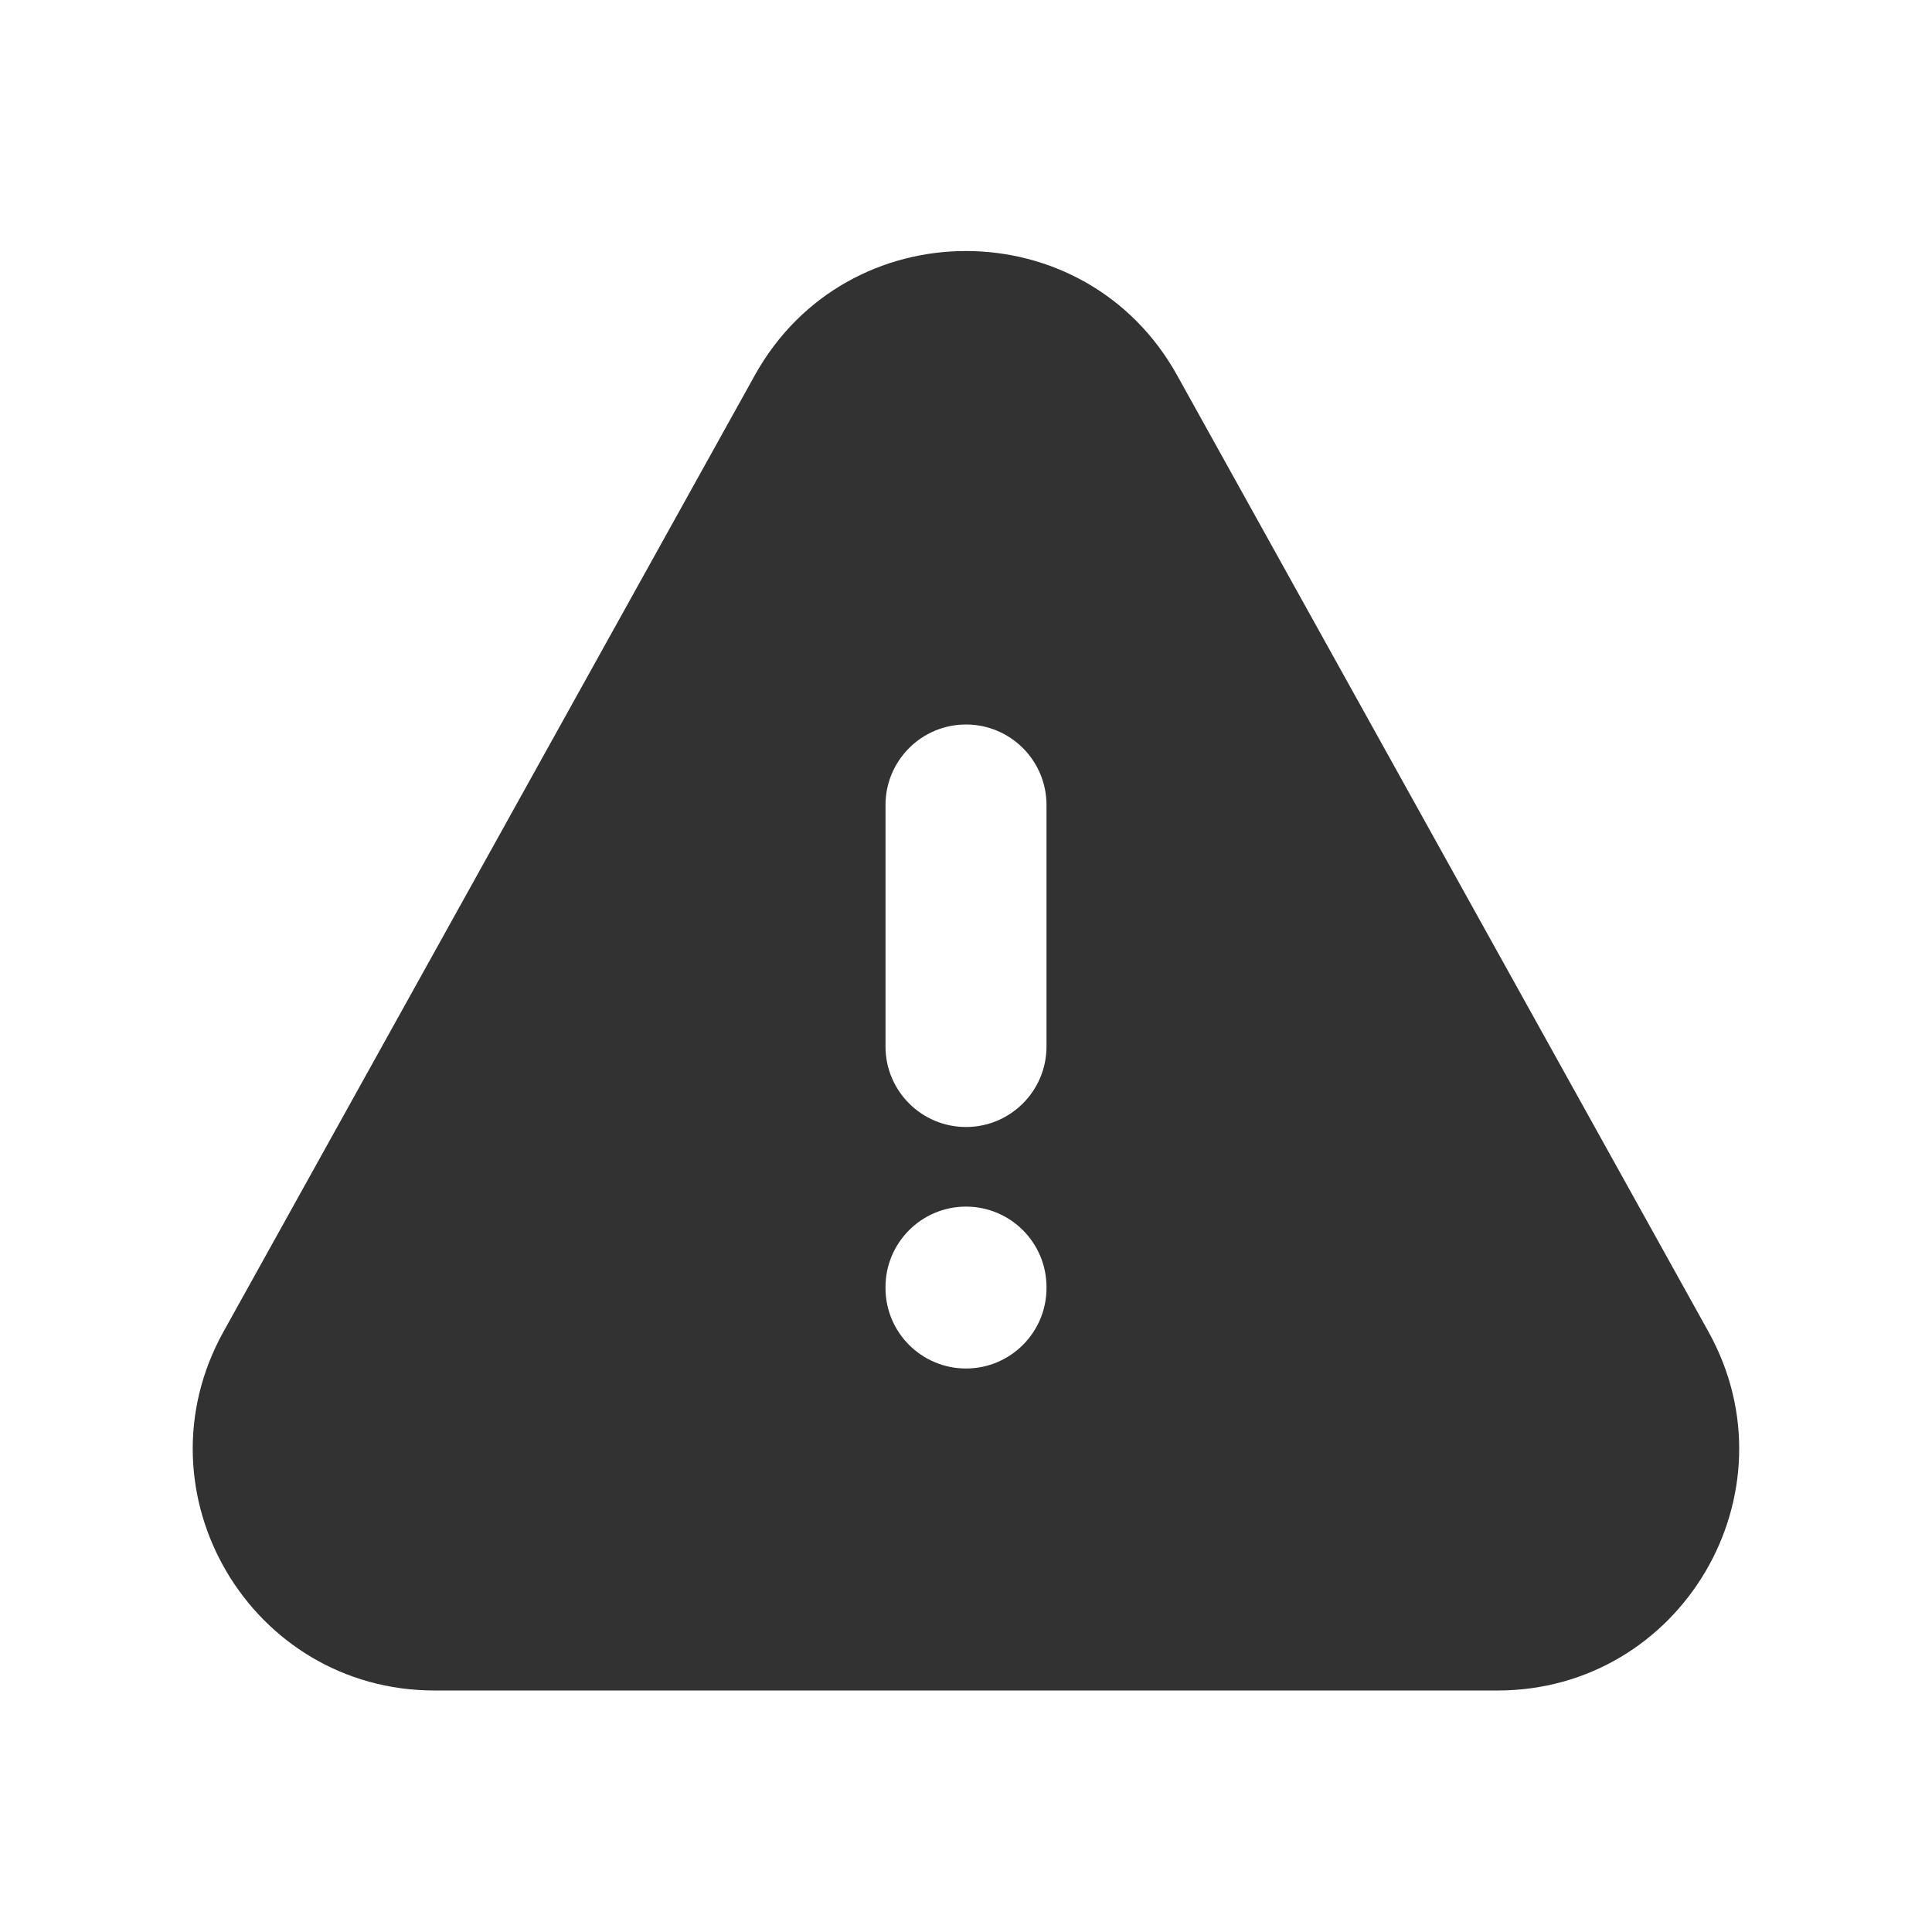
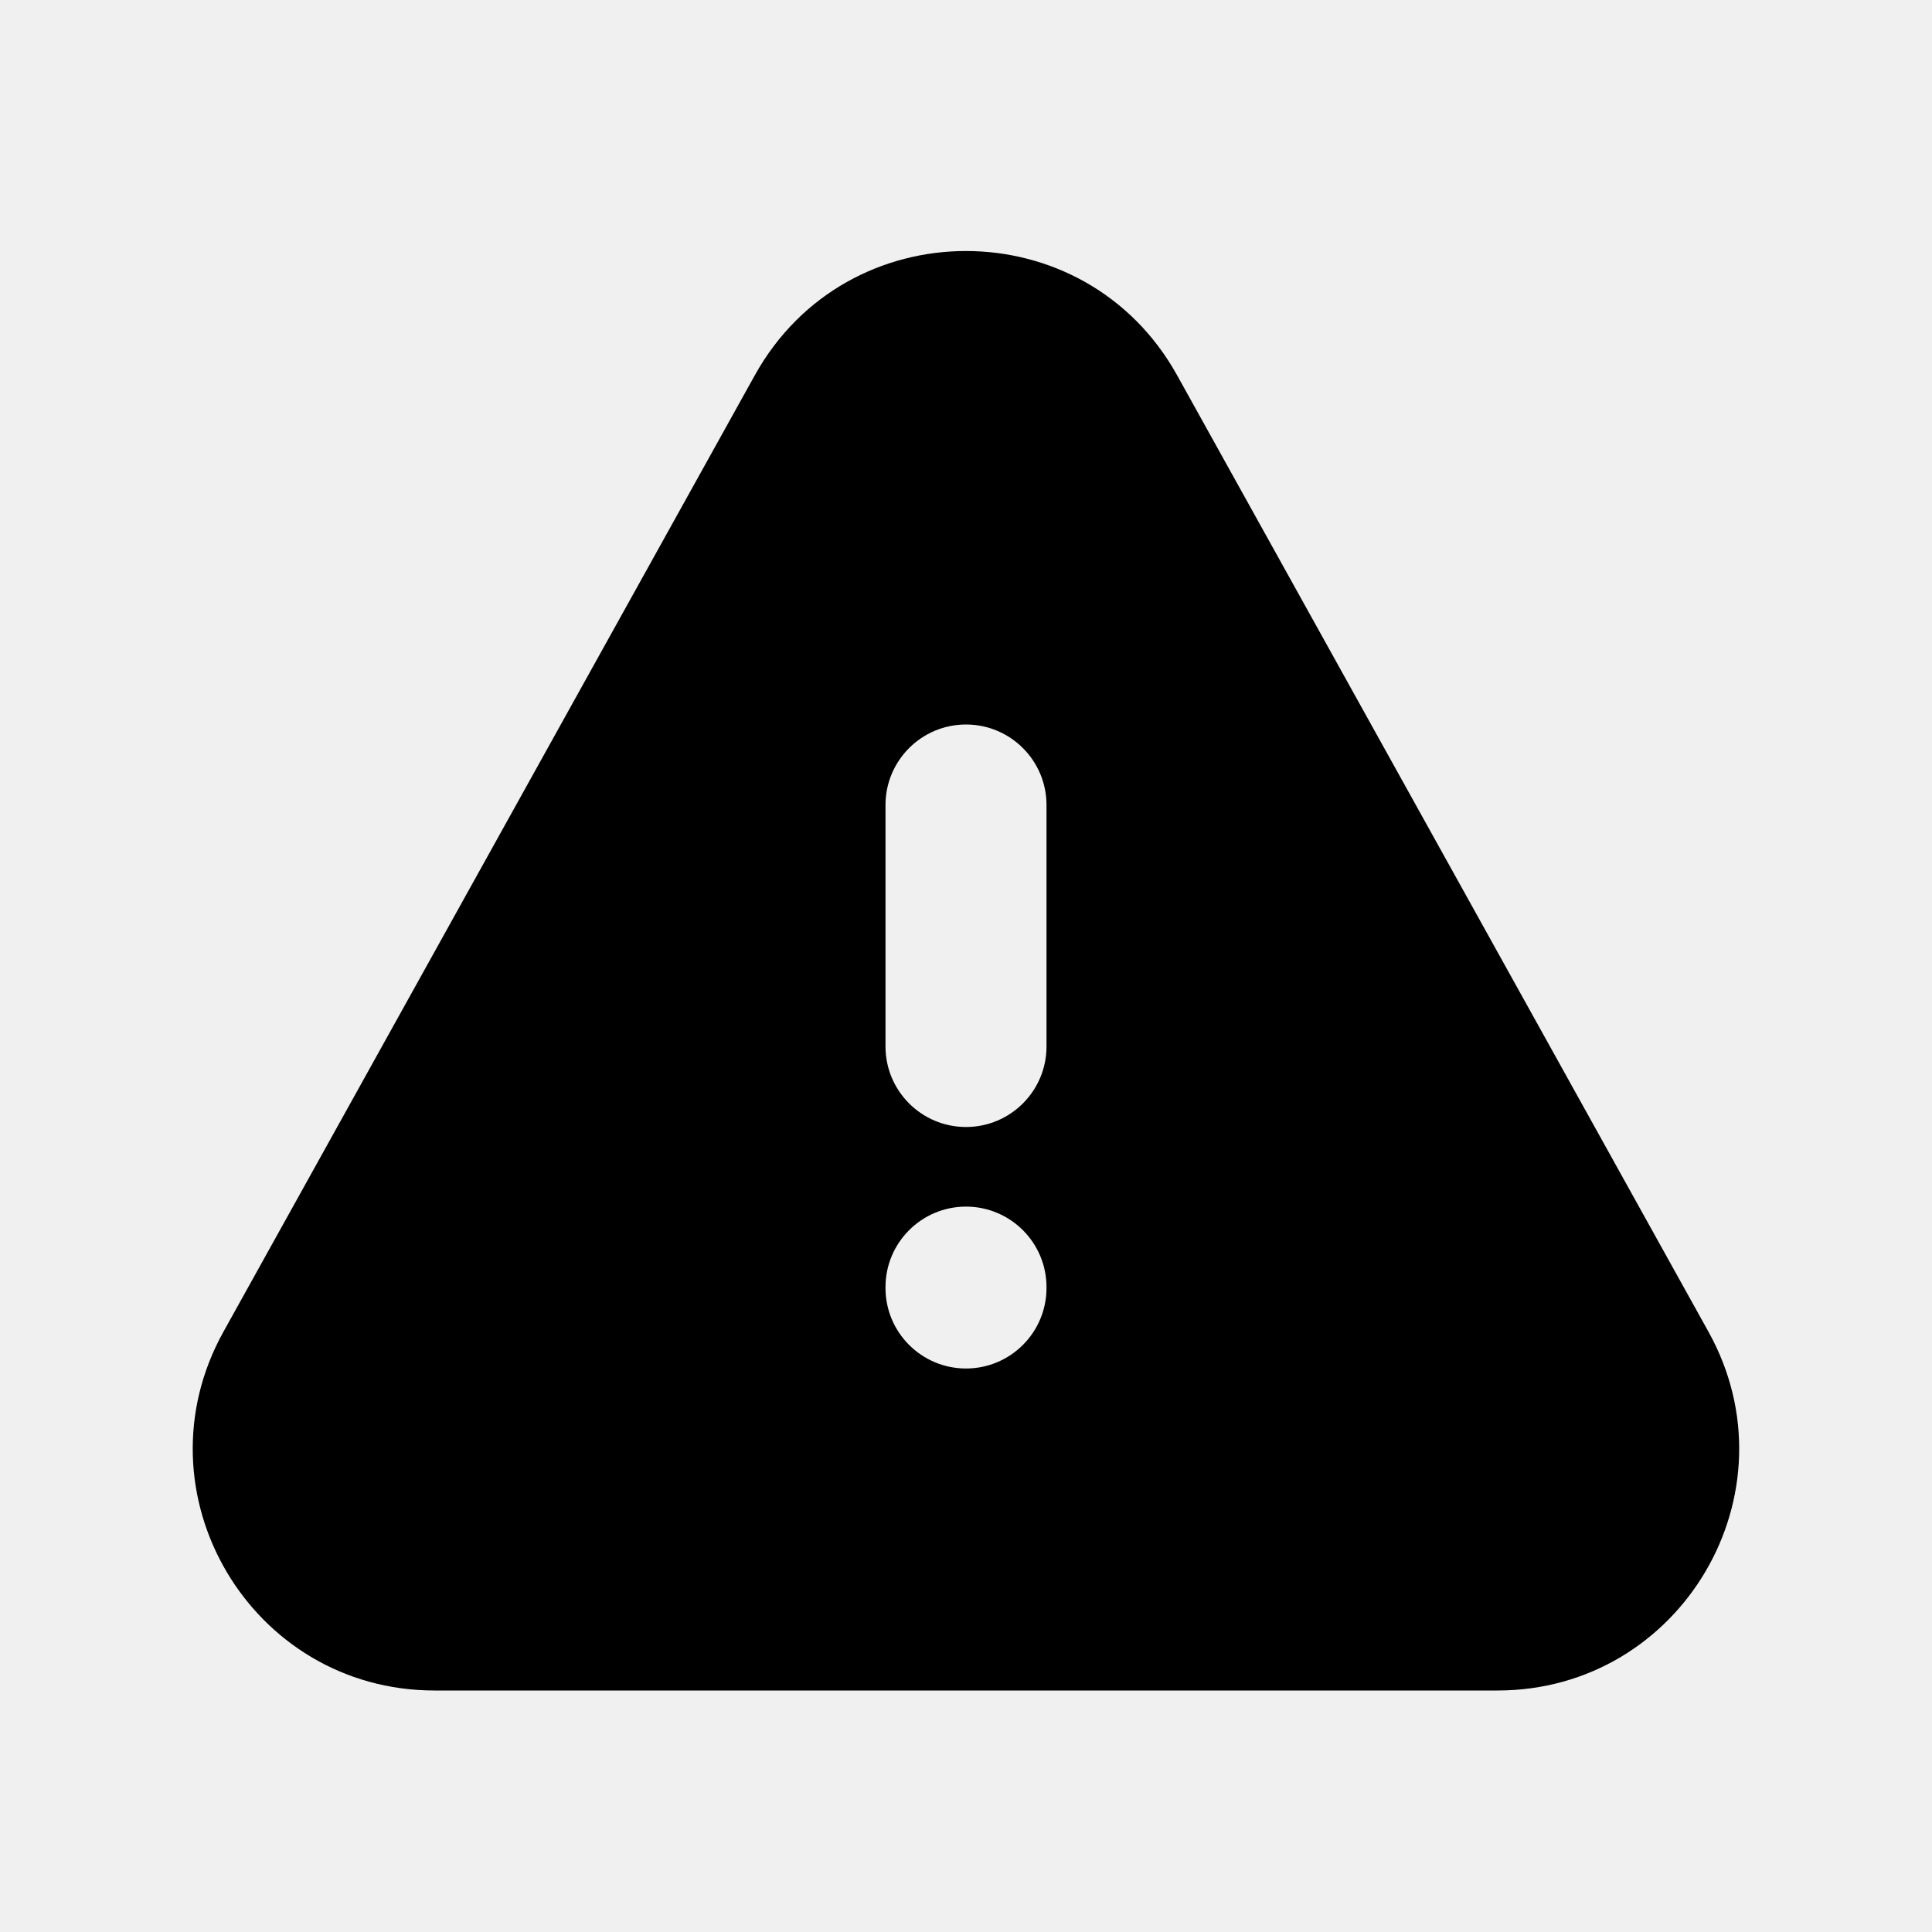
<svg xmlns="http://www.w3.org/2000/svg" width="800px" height="800px" viewBox="0 0 24 24" fill="none">
-   <rect width="24" height="24" fill="white" />
-   <path fill-rule="evenodd" clip-rule="evenodd" d="M11 13C11 13.552 11.448 14 12 14C12.552 14 13 13.552 13 13V10C13 9.448 12.552 9 12 9C11.448 9 11 9.448 11 10V13ZM13 15.989C13 15.437 12.552 14.989 12 14.989C11.448 14.989 11 15.437 11 15.989V16C11 16.552 11.448 17 12 17C12.552 17 13 16.552 13 16V15.989ZM9.377 4.661C10.52 2.604 13.479 2.604 14.622 4.661L21.223 16.543C22.334 18.543 20.888 21 18.601 21H5.399C3.111 21 1.665 18.543 2.776 16.543L9.377 4.661Z" fill="#323232" />
+   <path fill-rule="evenodd" clip-rule="evenodd" d="M11 13C11 13.552 11.448 14 12 14C12.552 14 13 13.552 13 13V10C13 9.448 12.552 9 12 9C11.448 9 11 9.448 11 10V13ZM13 15.989C13 15.437 12.552 14.989 12 14.989C11.448 14.989 11 15.437 11 15.989V16C11 16.552 11.448 17 12 17C12.552 17 13 16.552 13 16V15.989ZM9.377 4.661C10.52 2.604 13.479 2.604 14.622 4.661L21.223 16.543C22.334 18.543 20.888 21 18.601 21H5.399C3.111 21 1.665 18.543 2.776 16.543L9.377 4.661Z" fill="#000000" />
</svg>
